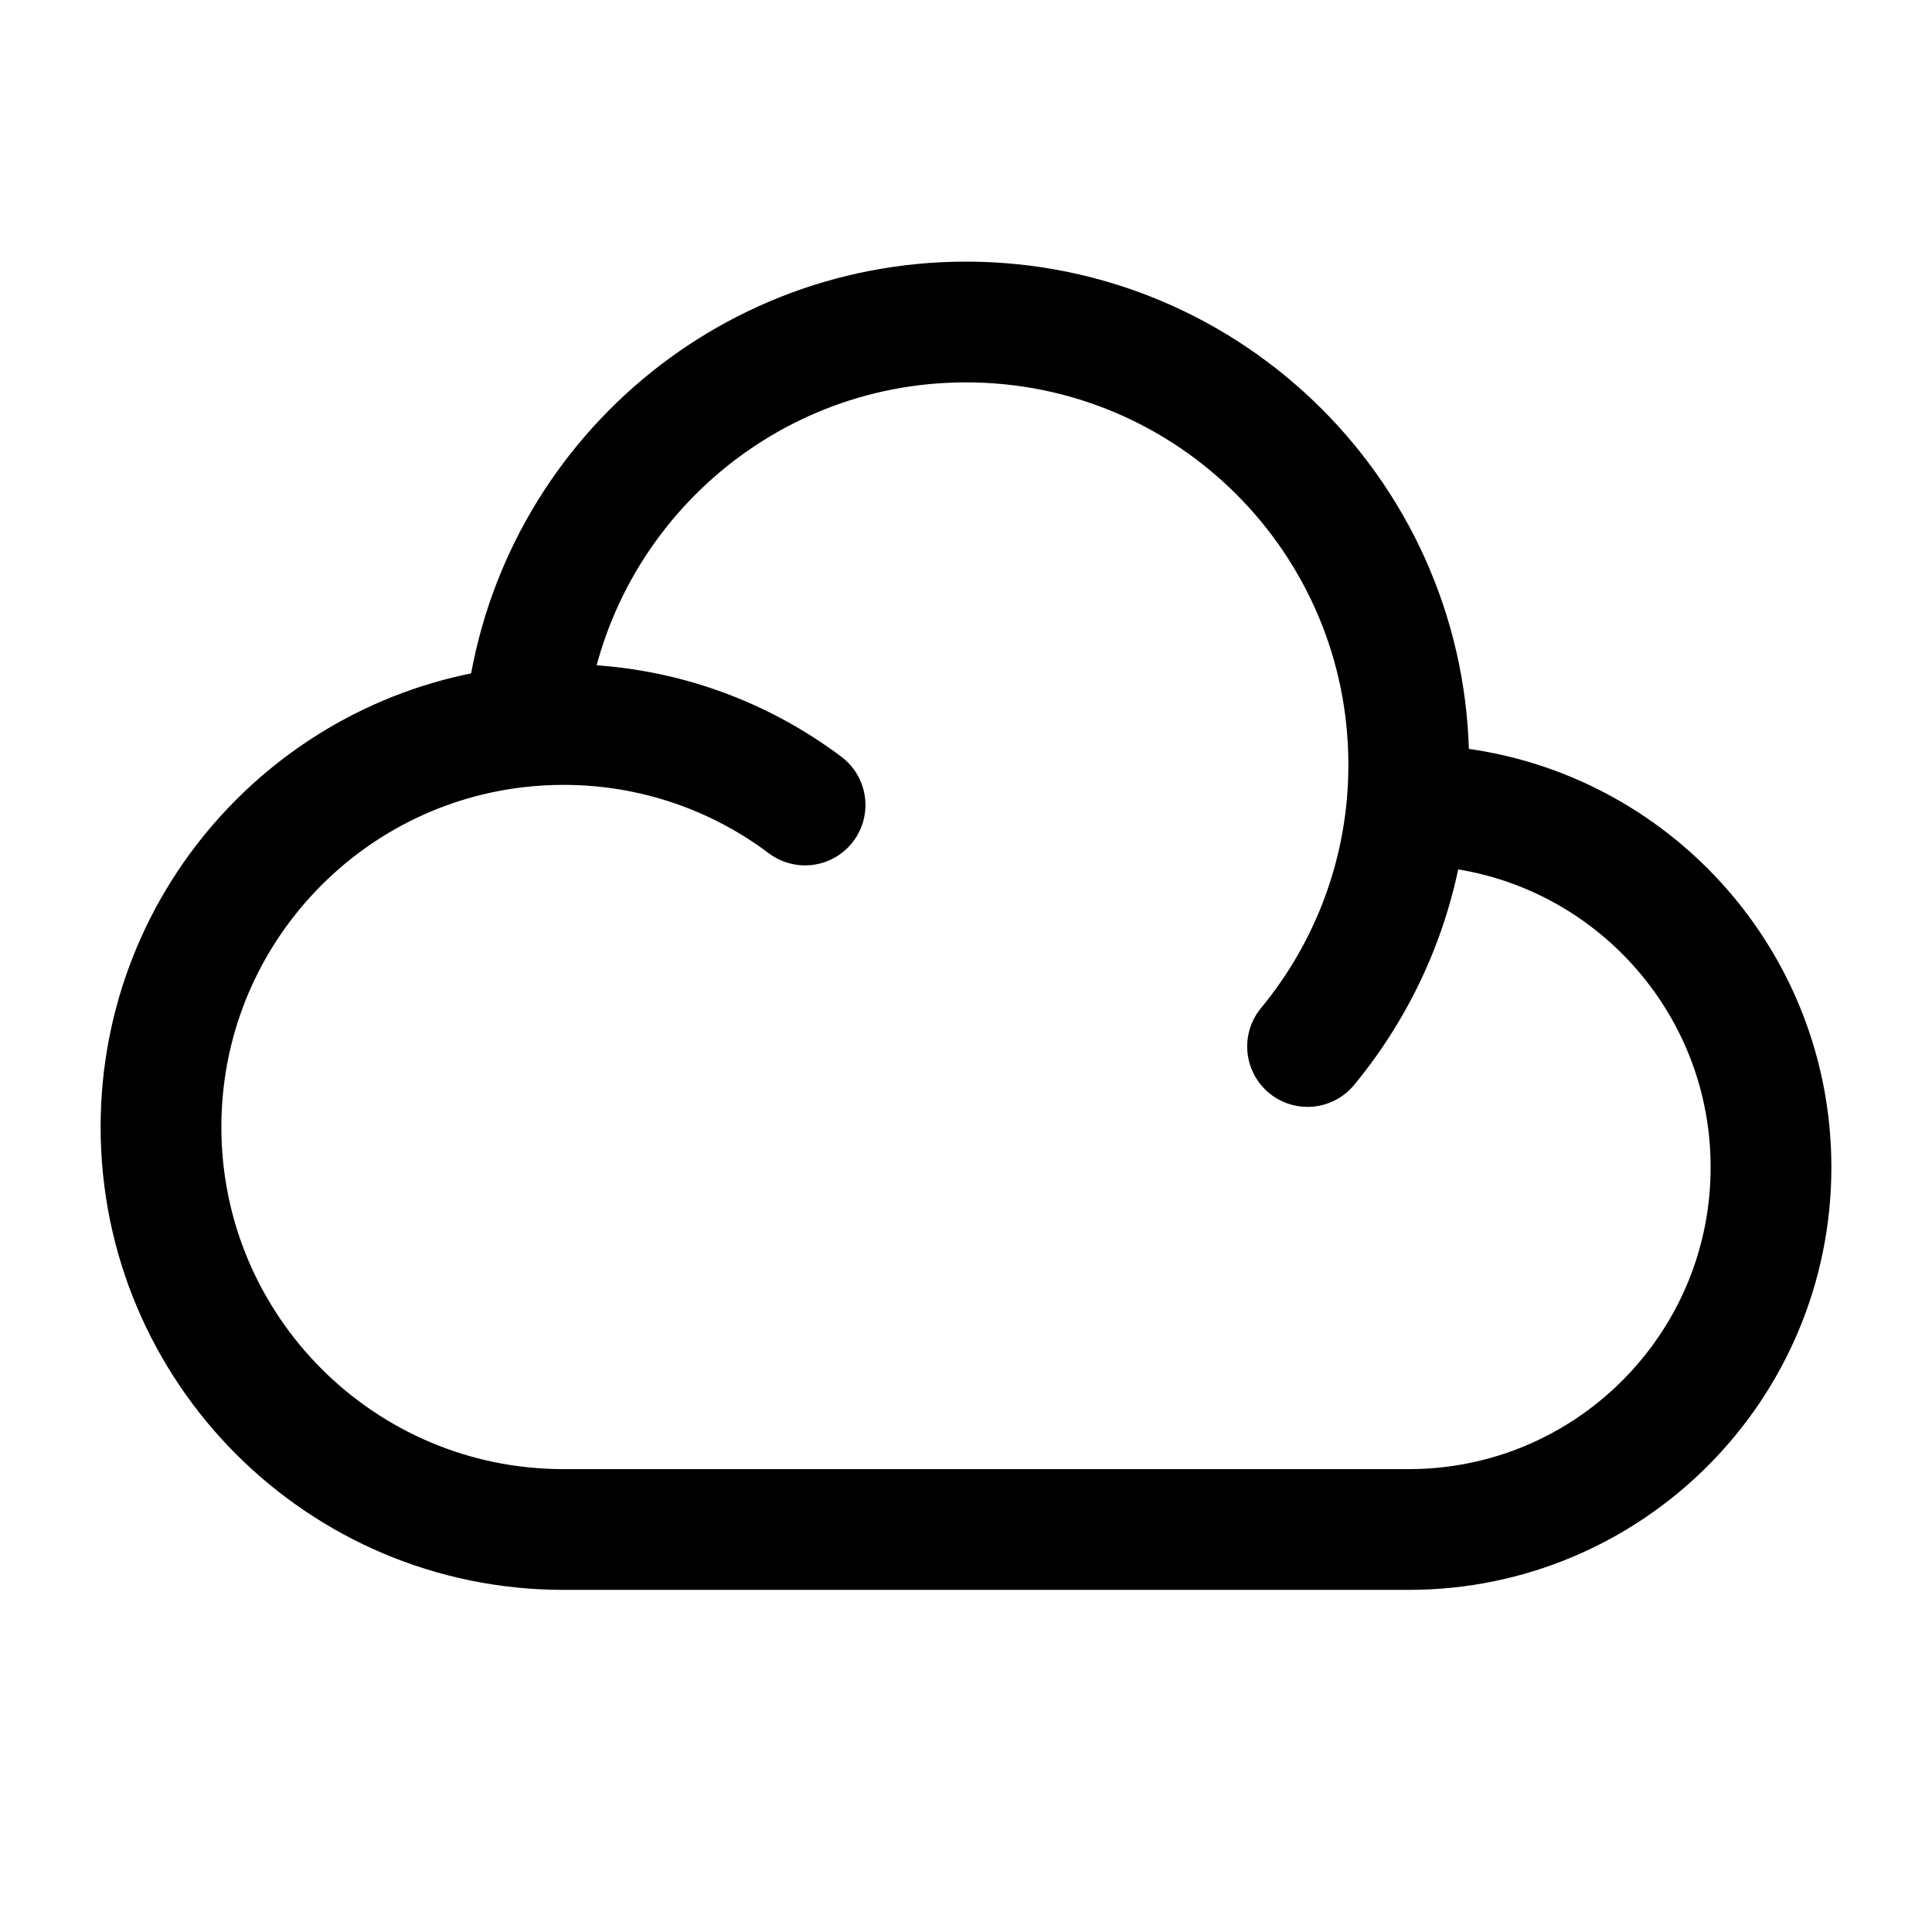
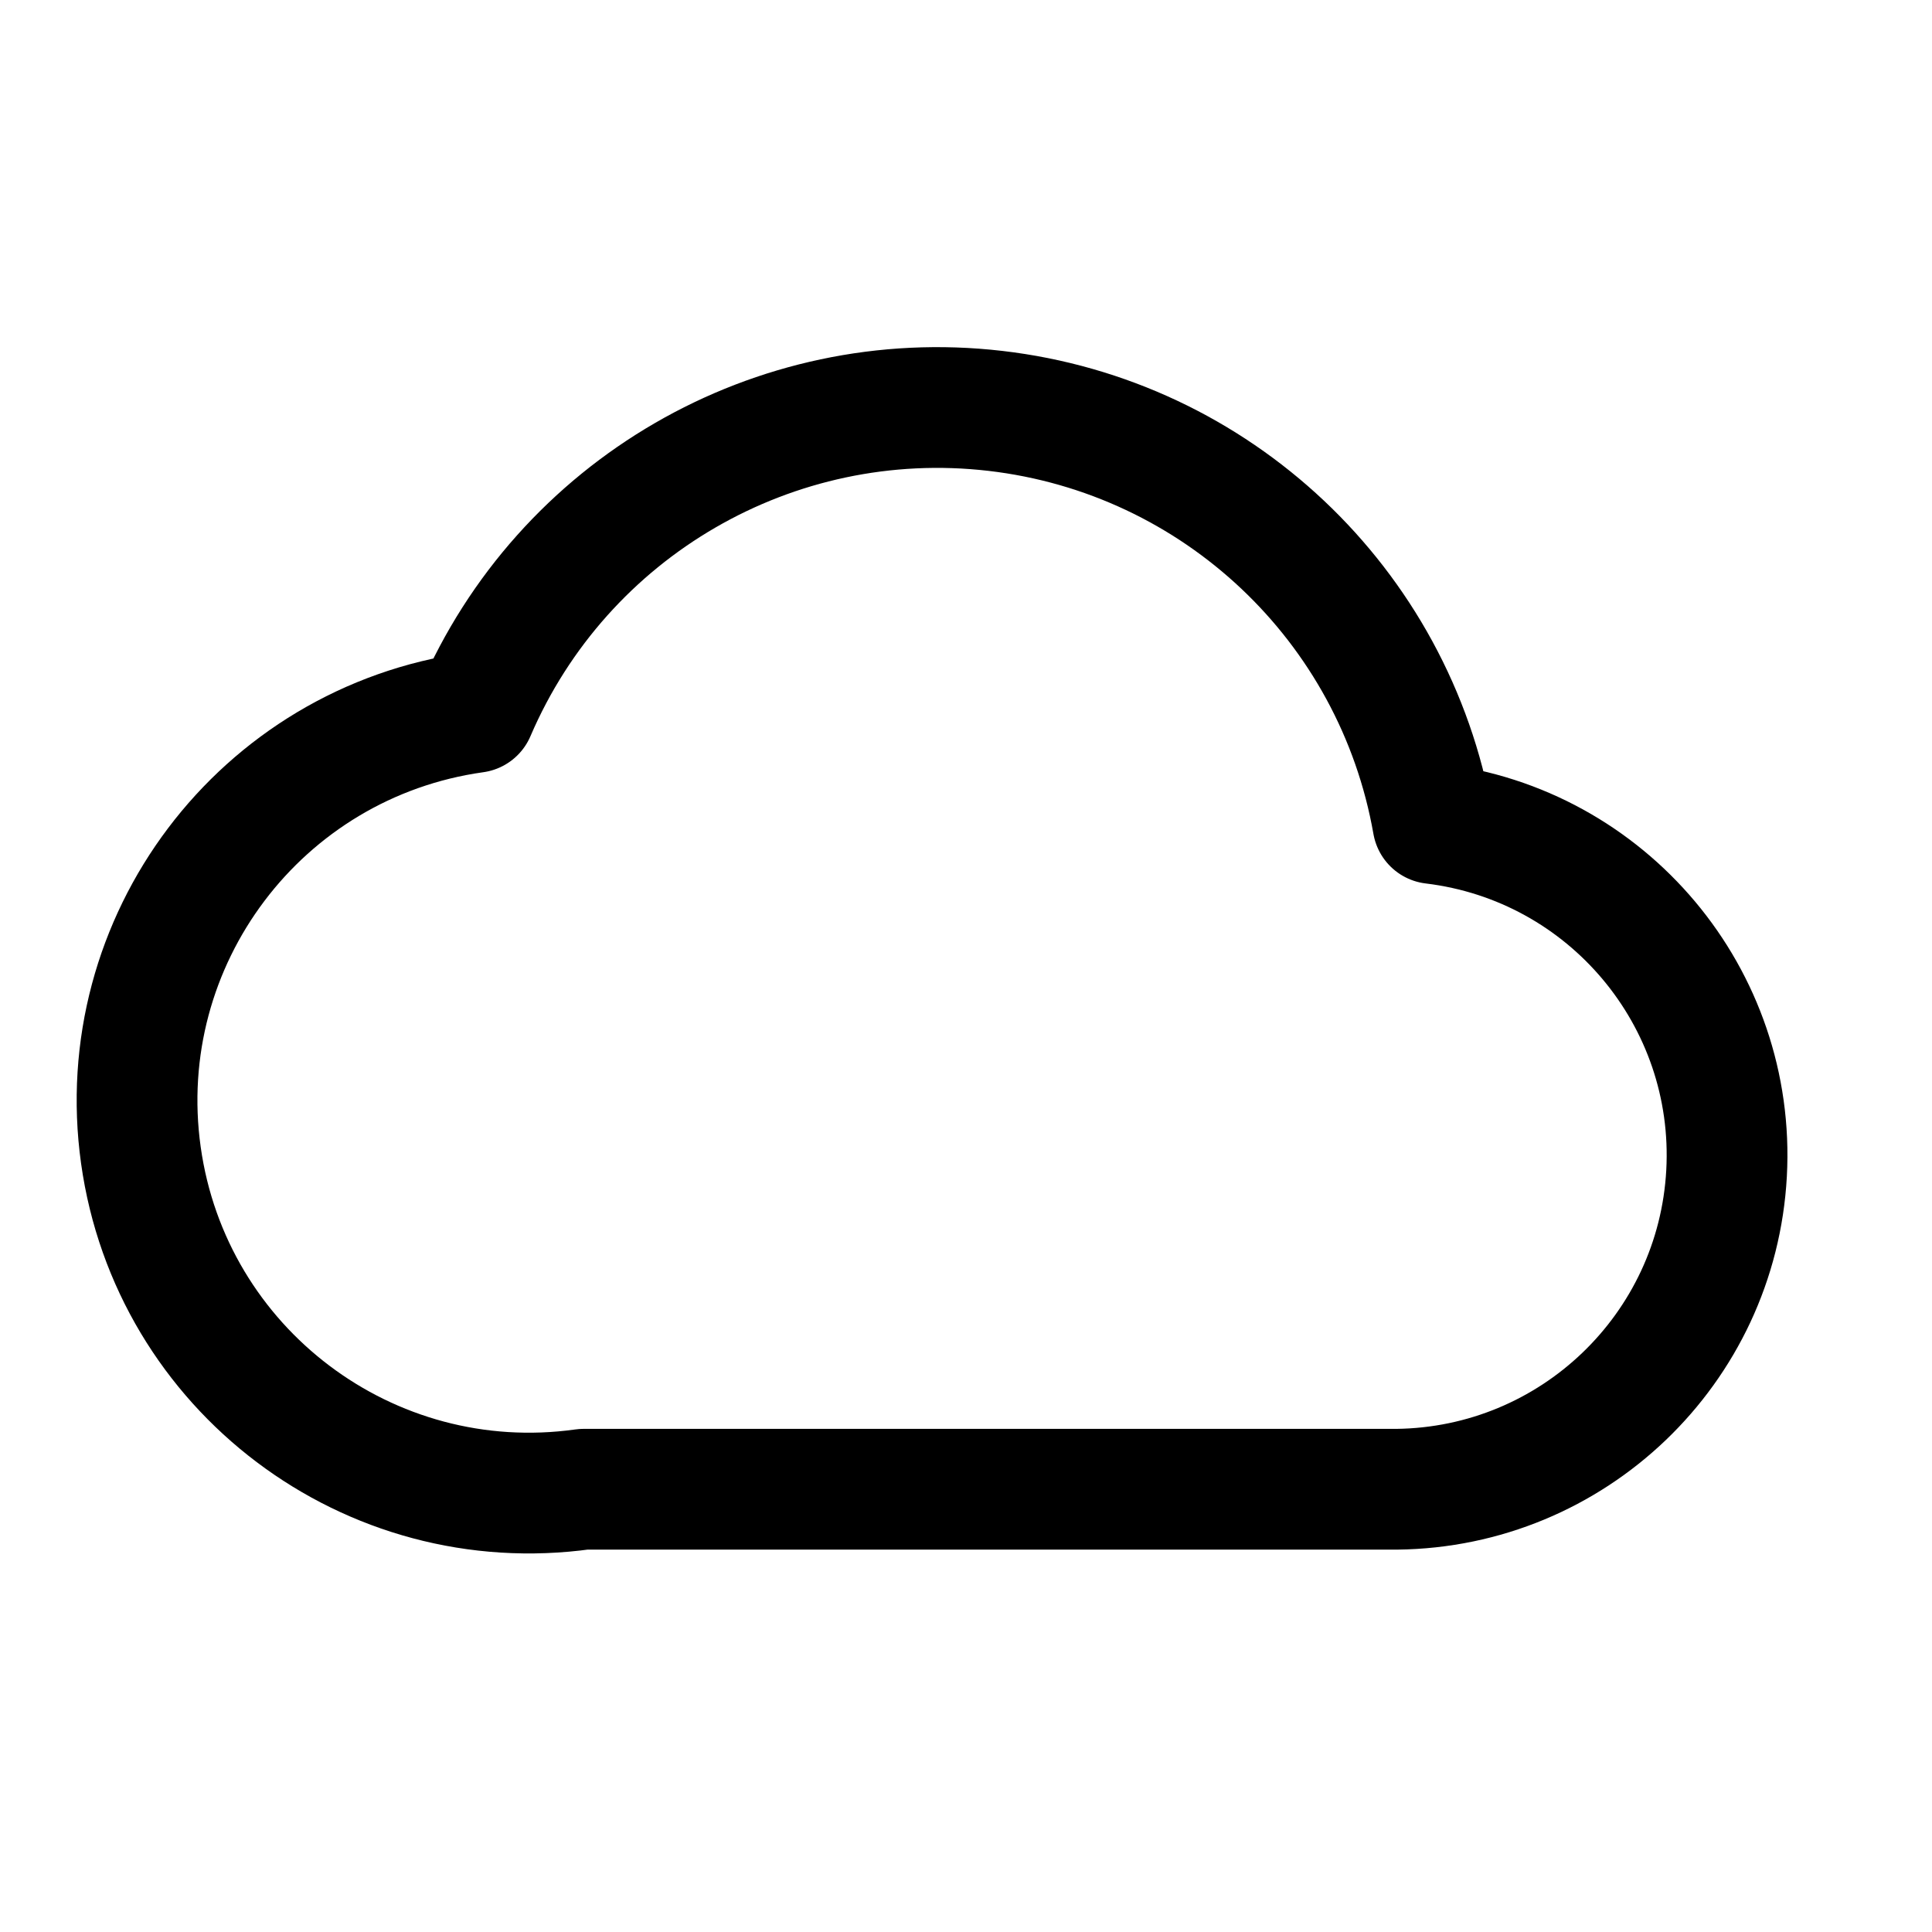
- <svg xmlns="http://www.w3.org/2000/svg" width="1em" height="1em" viewBox="0 0 24 24" fill="none">
-   <path d="M17.478 10C17.485 10 17.492 10 17.5 10C19.985 10 22 12.015 22 14.5C22 16.985 19.985 19 17.5 19H7C4.239 19 2 16.761 2 14C2 11.4 3.984 9.264 6.52 9.023M17.478 10C17.492 9.835 17.5 9.669 17.5 9.5C17.5 6.462 15.038 4 12 4C9.123 4 6.762 6.209 6.52 9.023M17.478 10C17.375 11.134 16.929 12.17 16.243 13M6.52 9.023C6.678 9.008 6.838 9 7 9C8.126 9 9.165 9.372 10.001 10" stroke="currentColor" stroke-linecap="round" stroke-linejoin="round" stroke-width="1.5" />
+ <svg xmlns="http://www.w3.org/2000/svg" viewBox="0 0 24 24" fill="none">
+   <path d="M7.25 18.5h10.1a4.15 4.15 0 0 0 .45-8.27A6.25 6.25 0 0 0 5.9 8.85a4.85 4.85 0 0 0 1.35 9.65Z" stroke="currentColor" stroke-width="1.5" stroke-linecap="round" stroke-linejoin="round" />
</svg>
